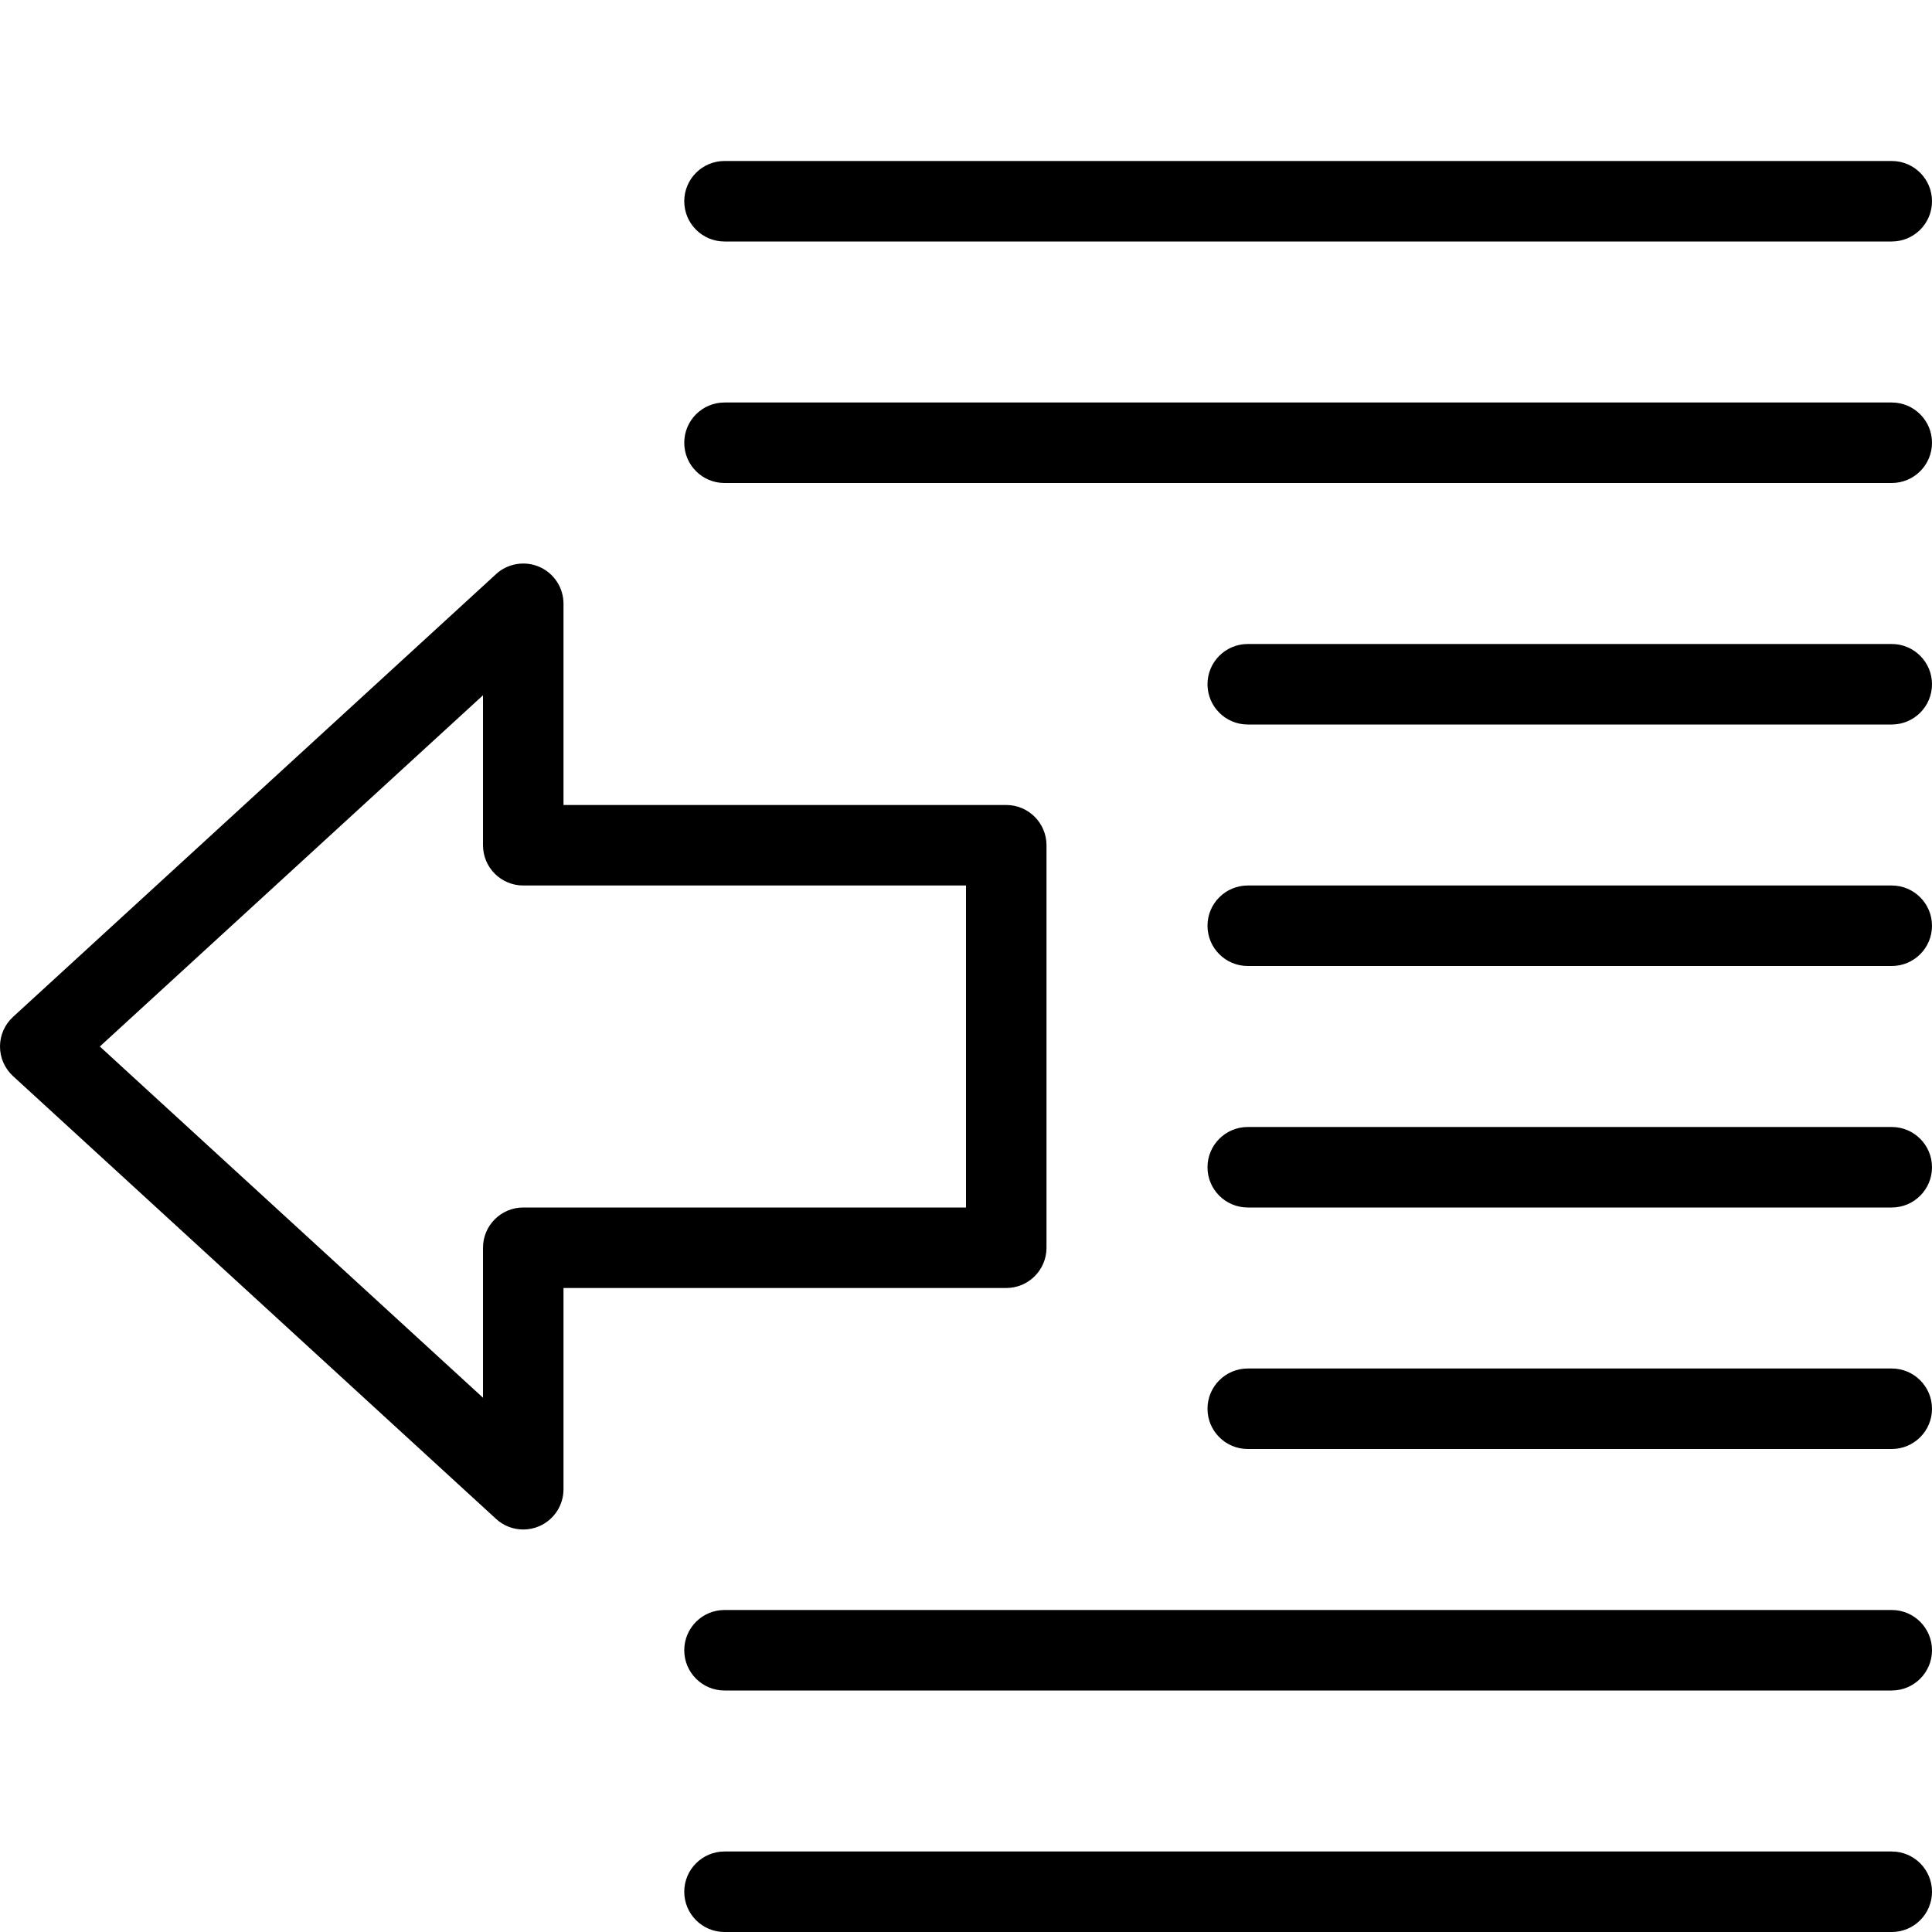
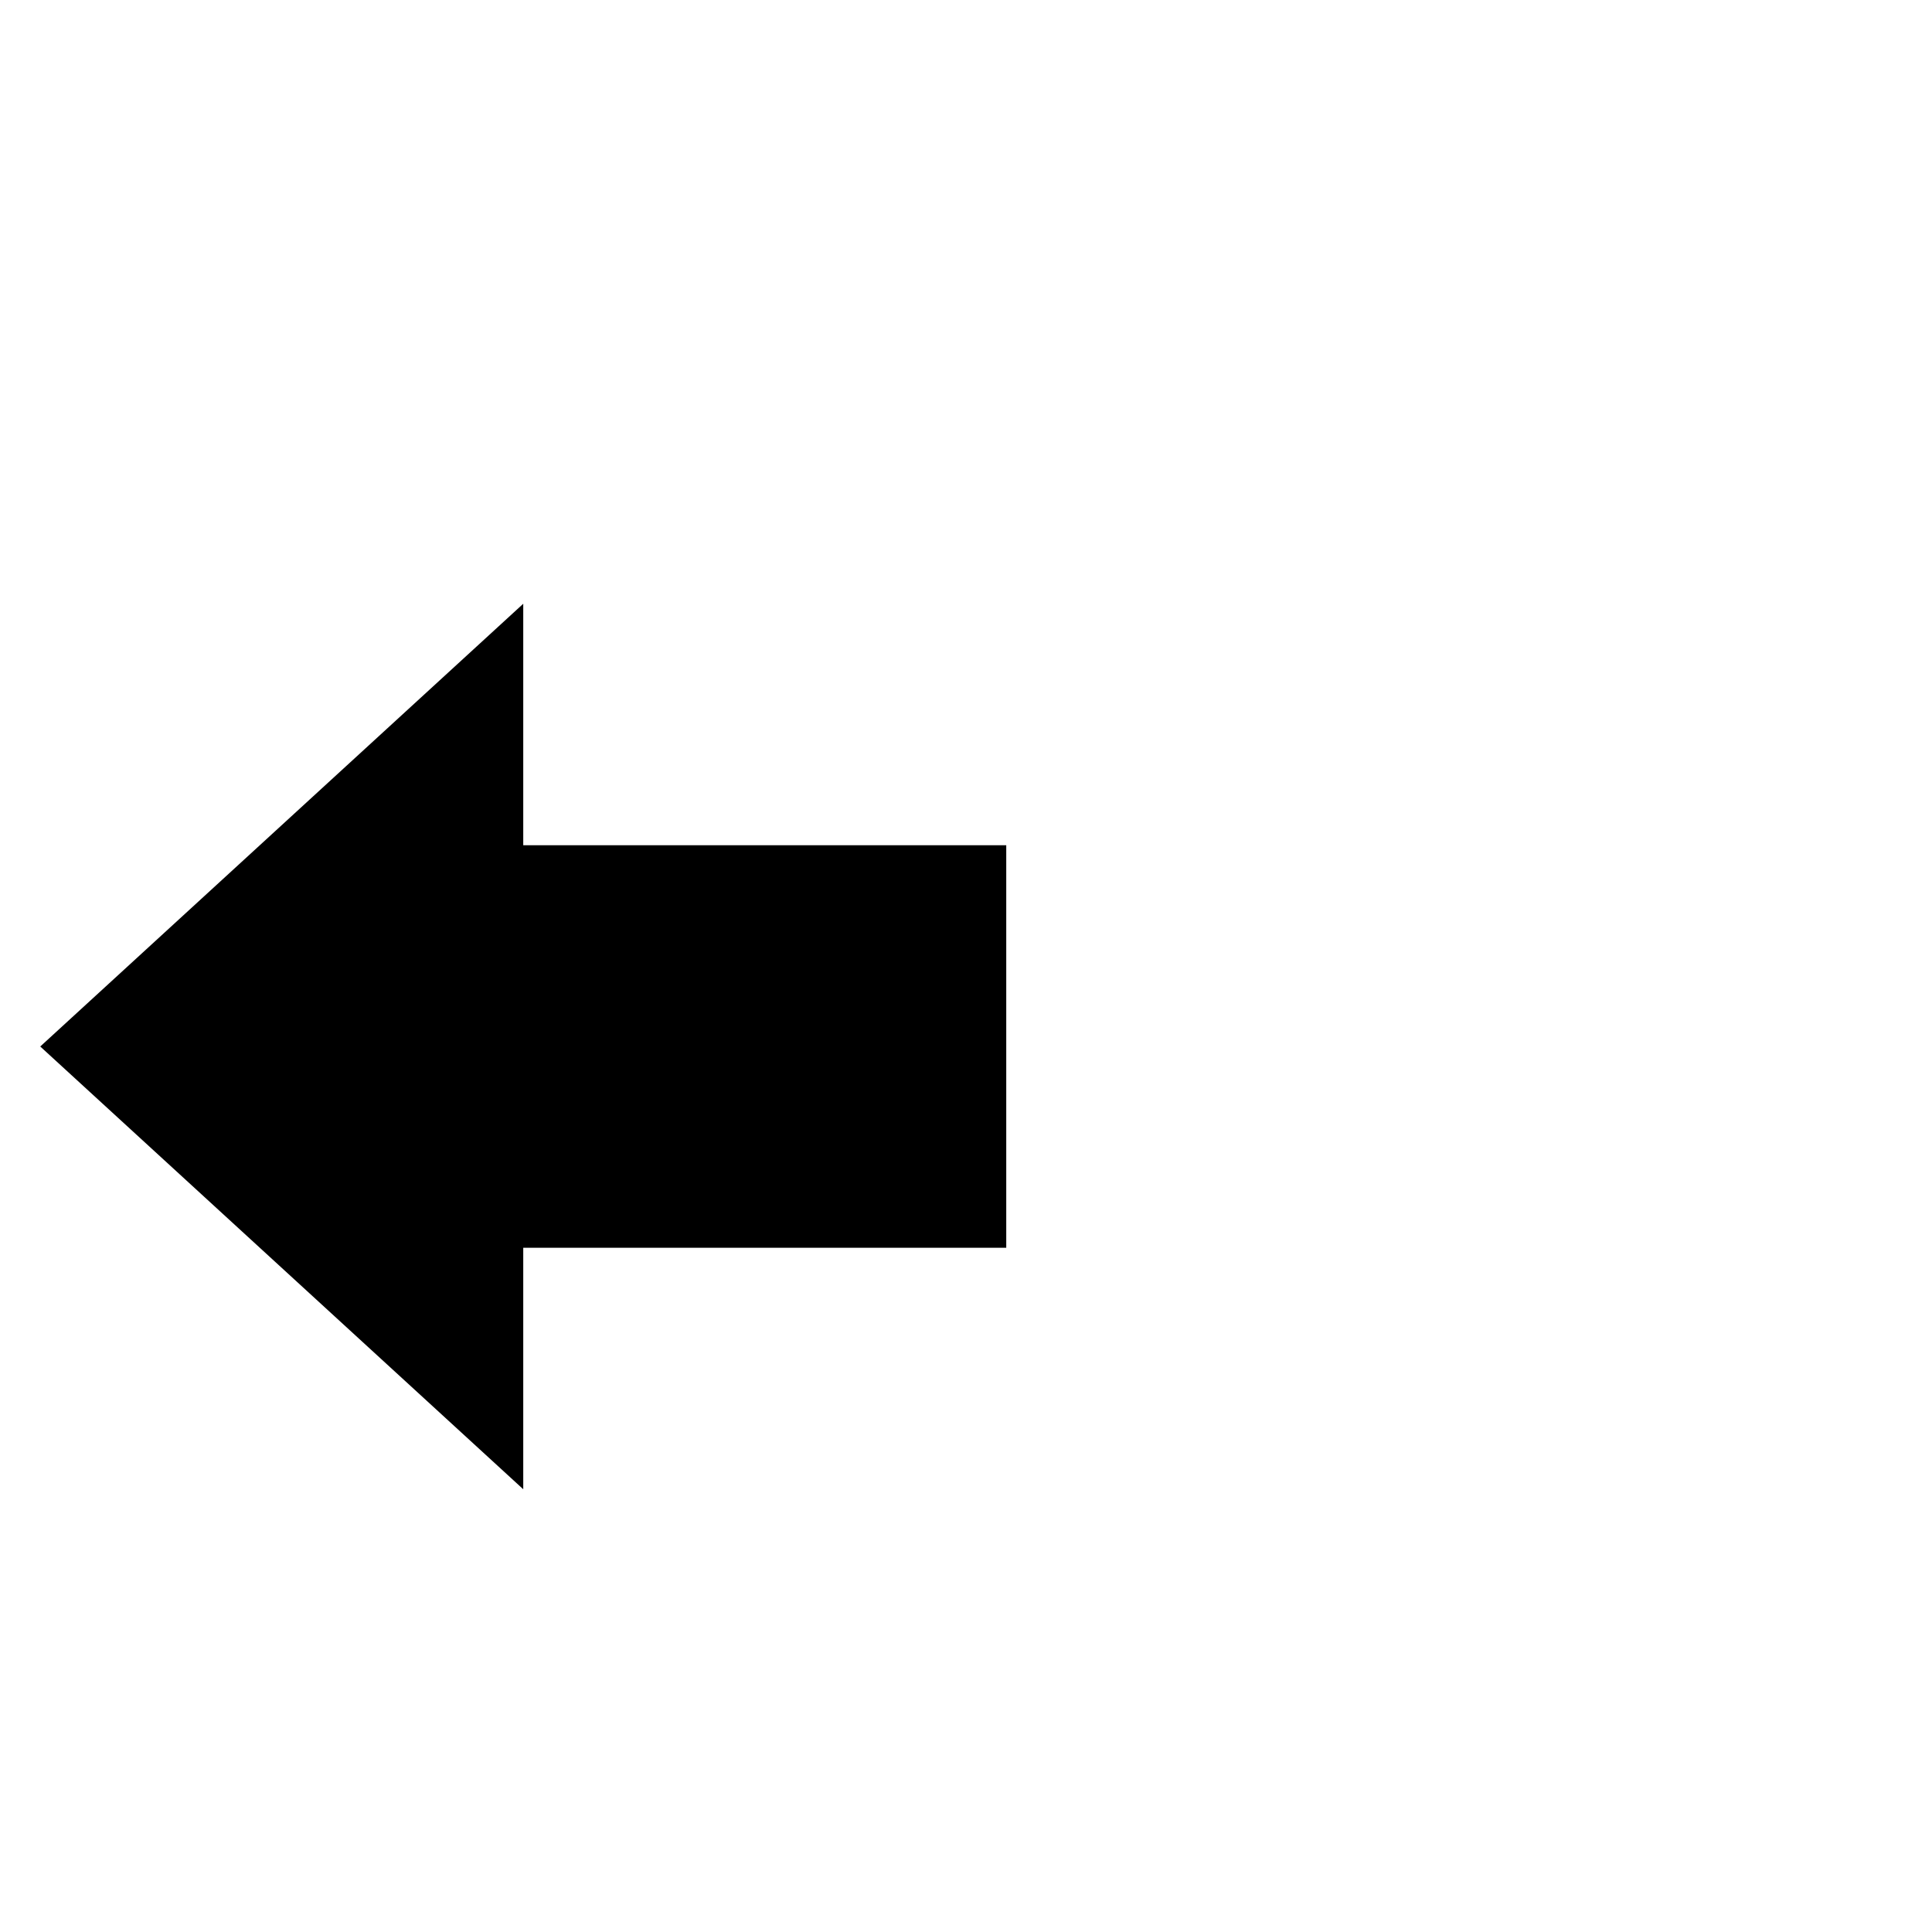
- <svg xmlns="http://www.w3.org/2000/svg" version="1.1" id="Outline_Icons" x="0px" y="0px" width="24px" height="24px" viewBox="0 0 24 24" enable-background="new 0 0 24 24" xml:space="preserve">
+ <svg xmlns="http://www.w3.org/2000/svg" class="icon" viewBox="0 0 24 24">
  <g>
-     <path d="M9,3h14.5C23.776,3,24,2.776,24,2.5S23.776,2,23.5,2H9C8.724,2,8.5,2.224,8.5,2.5S8.724,3,9,3z" />
-     <path d="M23.5,23H9c-0.276,0-0.5,0.224-0.5,0.5S8.724,24,9,24h14.5c0.276,0,0.5-0.224,0.5-0.5S23.776,23,23.5,23z" />
-     <path d="M23.5,20H9c-0.276,0-0.5,0.224-0.5,0.5S8.724,21,9,21h14.5c0.276,0,0.5-0.224,0.5-0.5S23.776,20,23.5,20z" />
-     <path d="M23.5,17h-8c-0.276,0-0.5,0.224-0.5,0.5s0.224,0.5,0.5,0.5h8c0.276,0,0.5-0.224,0.5-0.5S23.776,17,23.5,17z" />
-     <path d="M23.5,14h-8c-0.276,0-0.5,0.224-0.5,0.5s0.224,0.5,0.5,0.5h8c0.276,0,0.5-0.224,0.5-0.5S23.776,14,23.5,14z" />
-     <path d="M23.5,11h-8c-0.276,0-0.5,0.224-0.5,0.5s0.224,0.5,0.5,0.5h8c0.276,0,0.5-0.224,0.5-0.5S23.776,11,23.5,11z" />
-     <path d="M23.5,8h-8C15.224,8,15,8.224,15,8.5S15.224,9,15.5,9h8C23.776,9,24,8.776,24,8.5S23.776,8,23.5,8z" />
-     <path d="M23.5,5H9C8.724,5,8.5,5.224,8.5,5.5S8.724,6,9,6h14.5C23.776,6,24,5.776,24,5.5S23.776,5,23.5,5z" />
-     <path d="M13,15.5v-5c0-0.276-0.224-0.5-0.5-0.5H7V7.5c0-0.198-0.117-0.378-0.299-0.458c-0.179-0.078-0.393-0.045-0.539,0.09l-6,5.5   C0.059,12.727,0,12.859,0,13s0.059,0.273,0.162,0.368l6,5.5C6.256,18.955,6.377,19,6.5,19c0.068,0,0.137-0.014,0.201-0.042   C6.883,18.878,7,18.698,7,18.5V16h5.5C12.776,16,13,15.776,13,15.5z M12,15H6.5C6.224,15,6,15.224,6,15.5v1.863L1.24,13L6,8.637   V10.5C6,10.776,6.224,11,6.5,11H12V15z" />
+     <path d="M23.5 2.5H9m14.5 21H9m14.5-3H9m14.5-3h-8m8-3h-8m8-3h-8m8-3h-8m8-3H9M6.5 18.5v-3h6v-5h-6v-3L.5 13z" />
  </g>
</svg>
